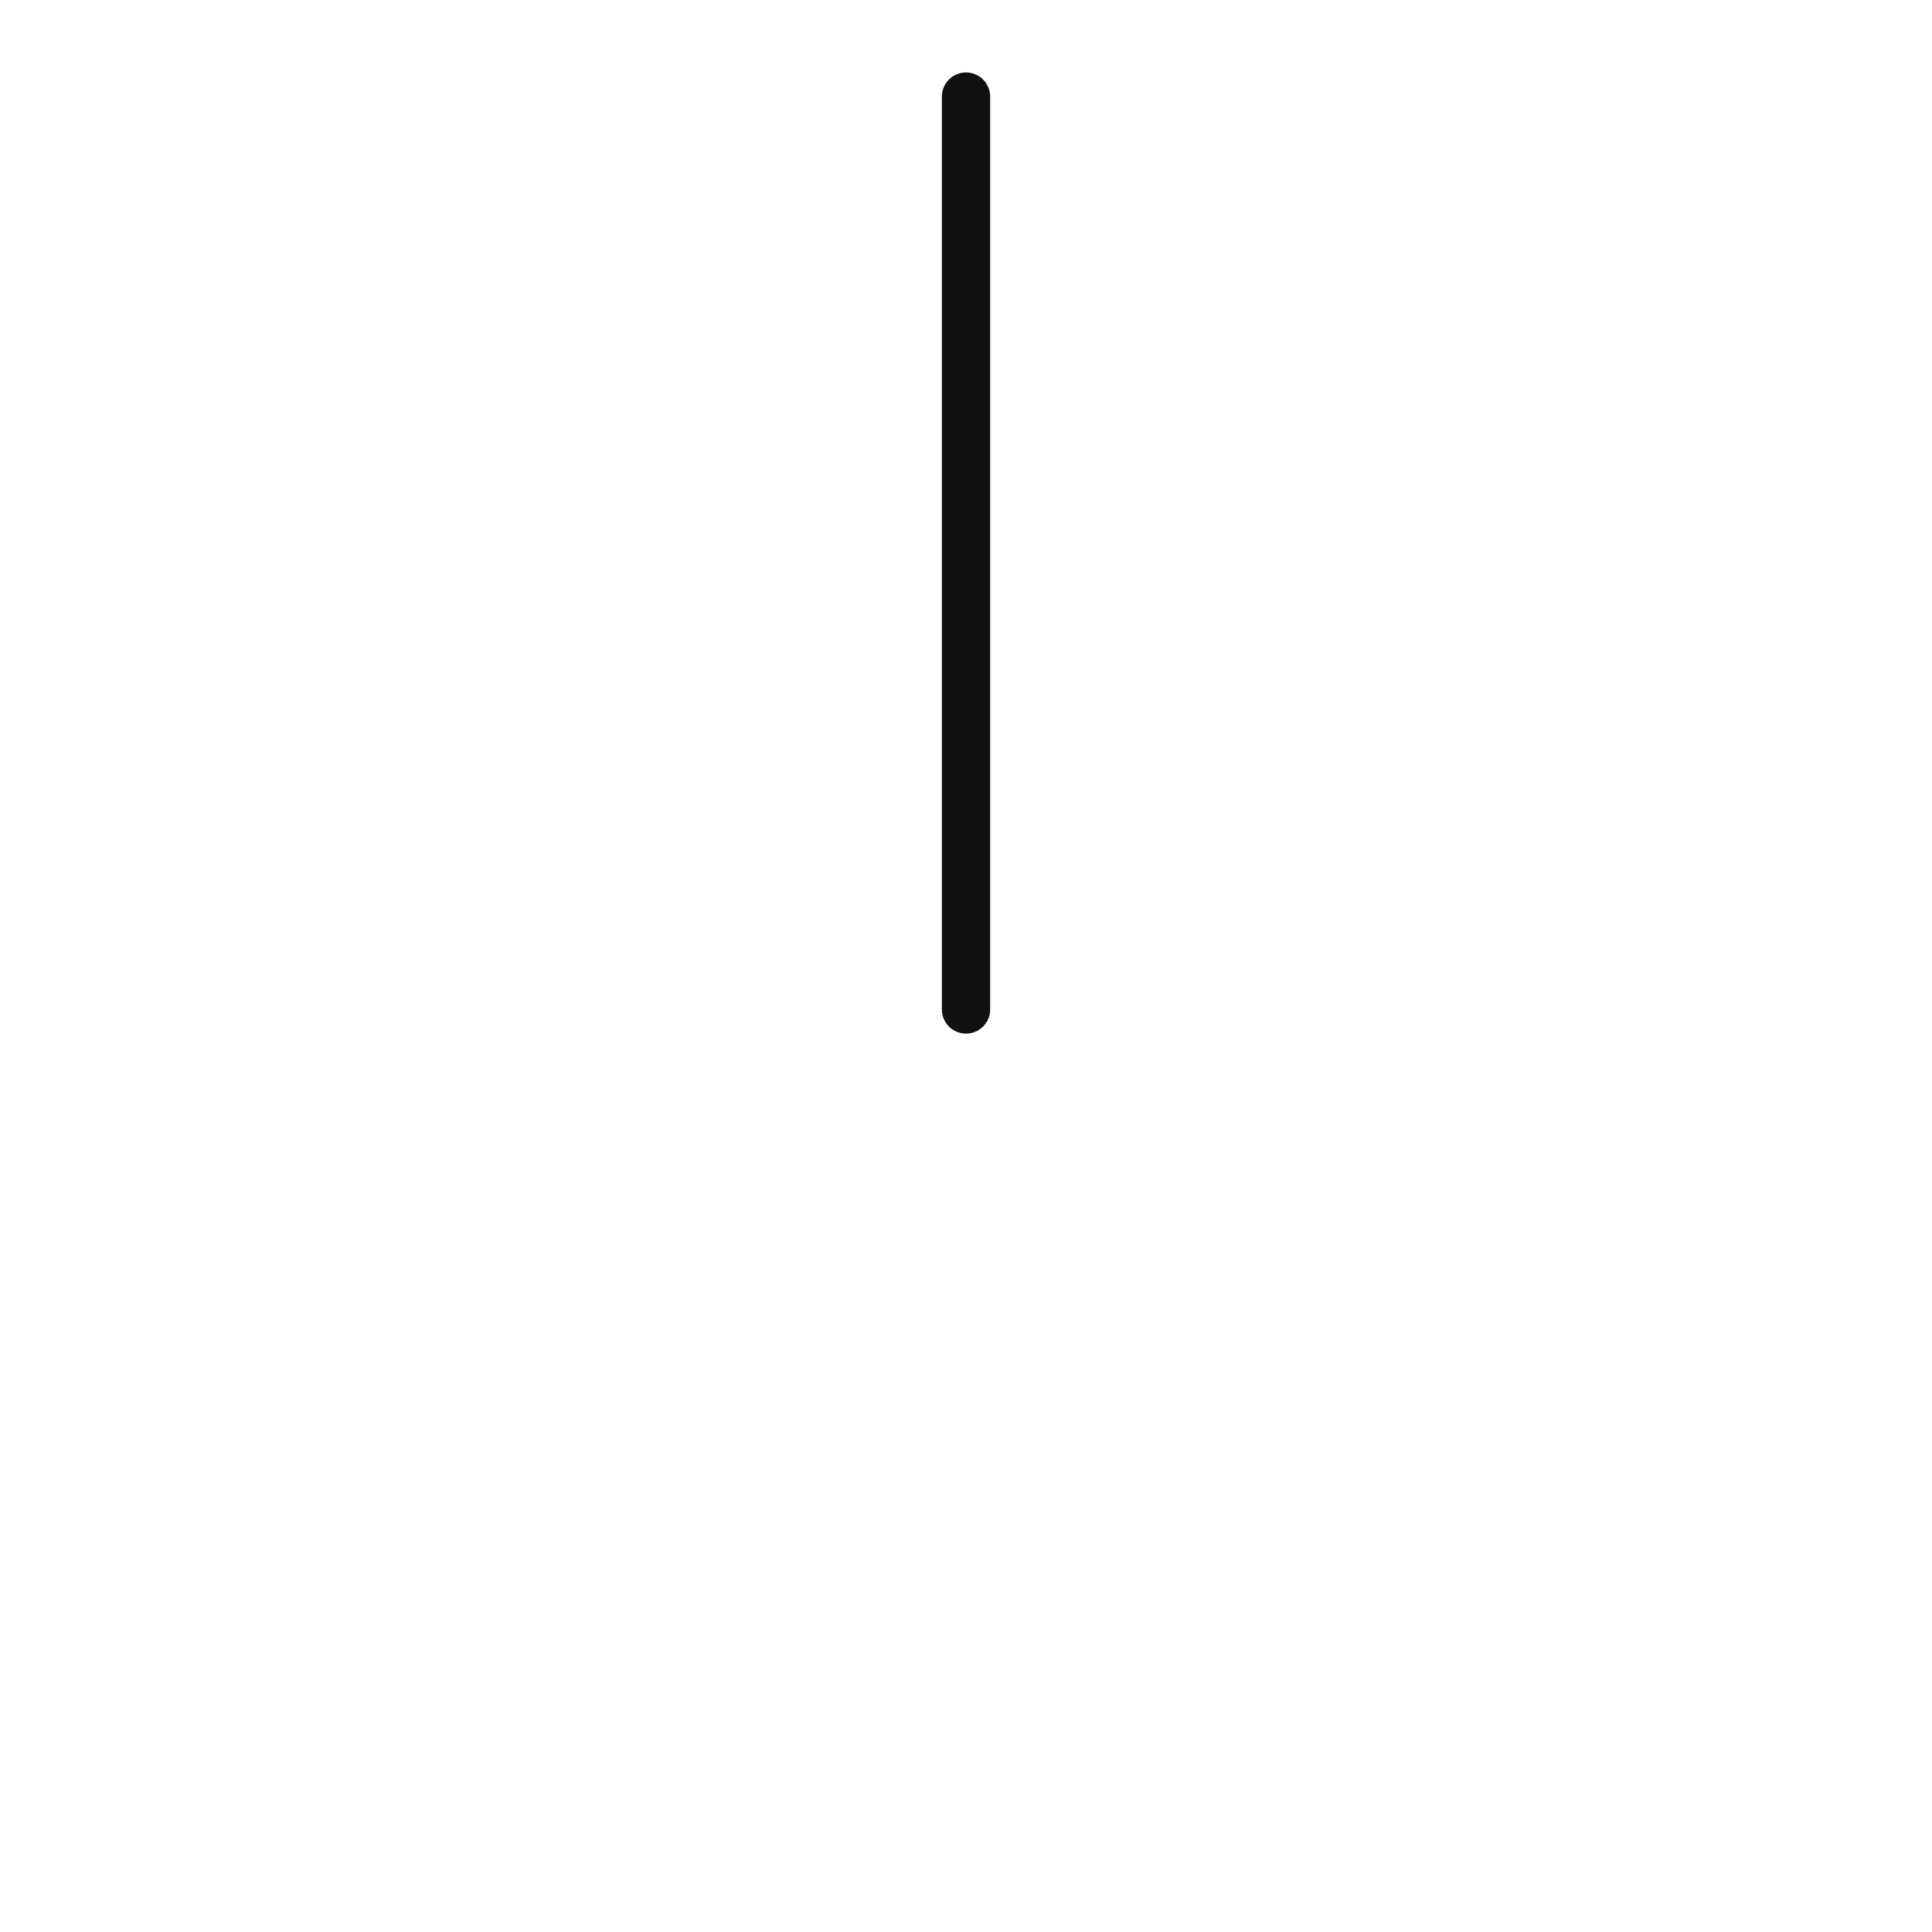
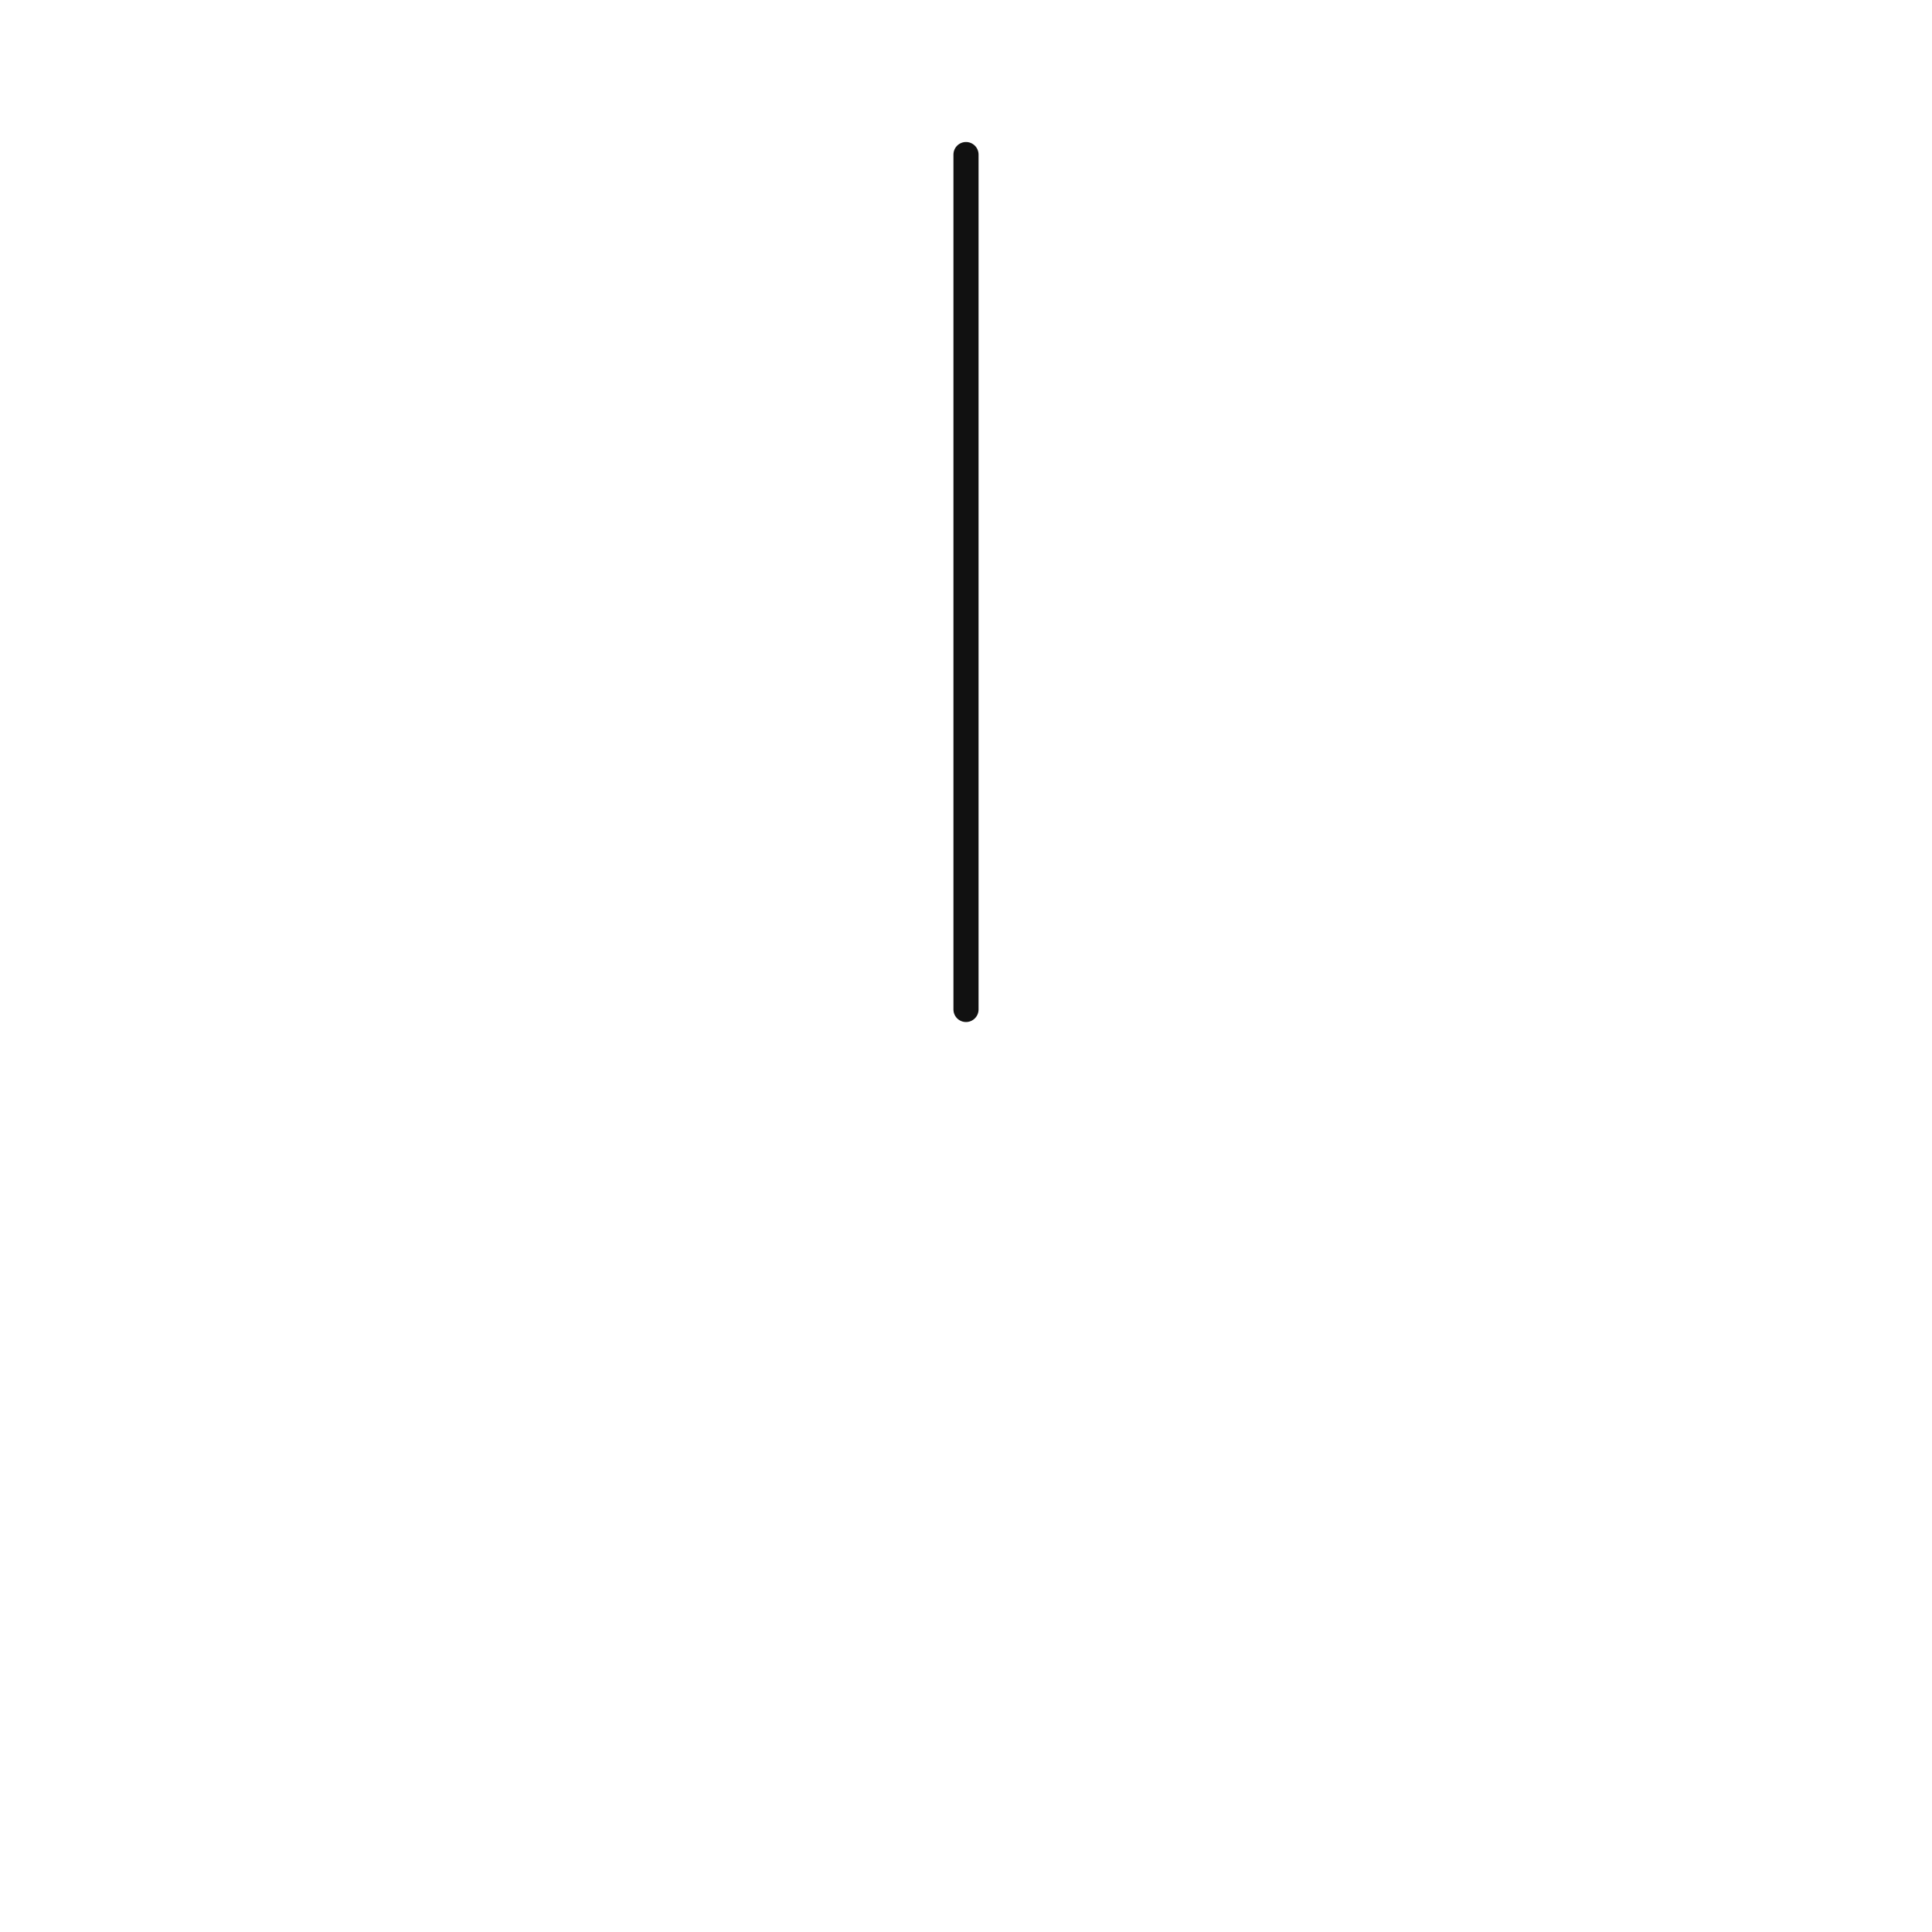
<svg xmlns="http://www.w3.org/2000/svg" viewBox="0 0 200 200" width="200" height="200" role="img" aria-label="Minute hand">
  <g id="minute-hand" stroke="#111" stroke-linecap="round" fill="none">
-     <line x1="100" y1="10" x2="100" y2="104.5" stroke-width="5" />
+     <line x1="100" y1="16" x2="100" y2="104.5" stroke-width="2.6" />
  </g>
</svg>
